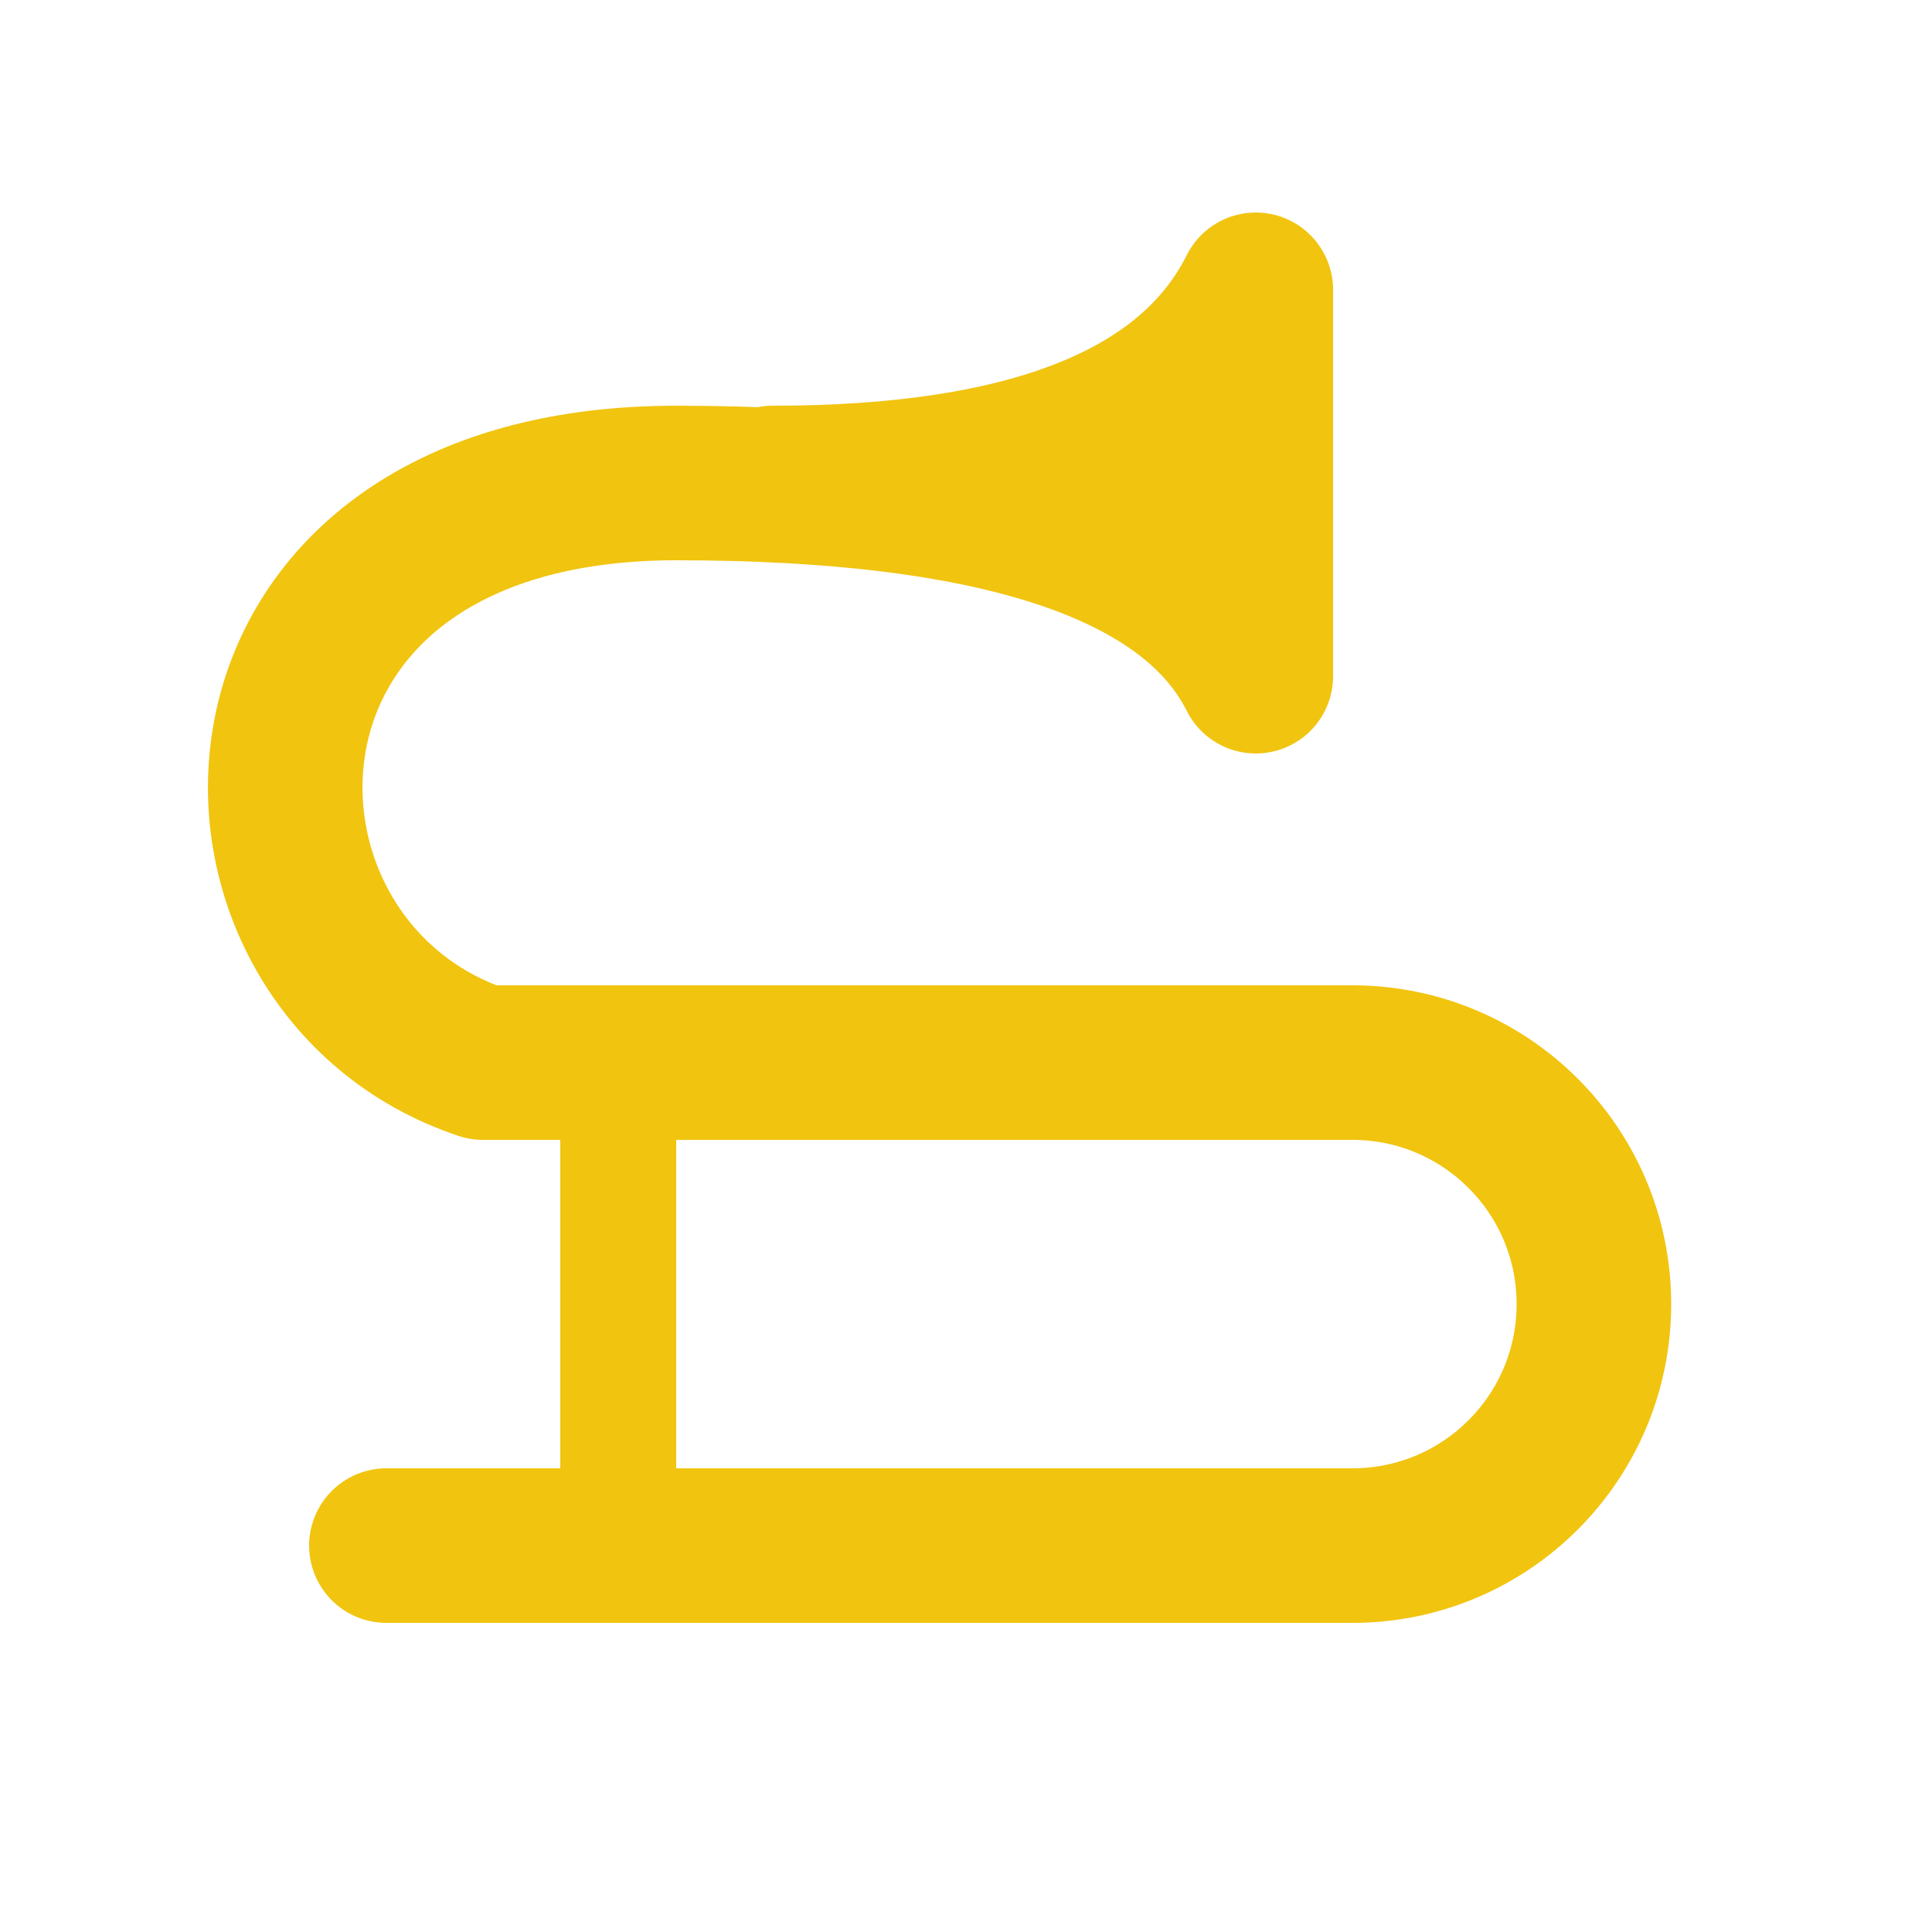
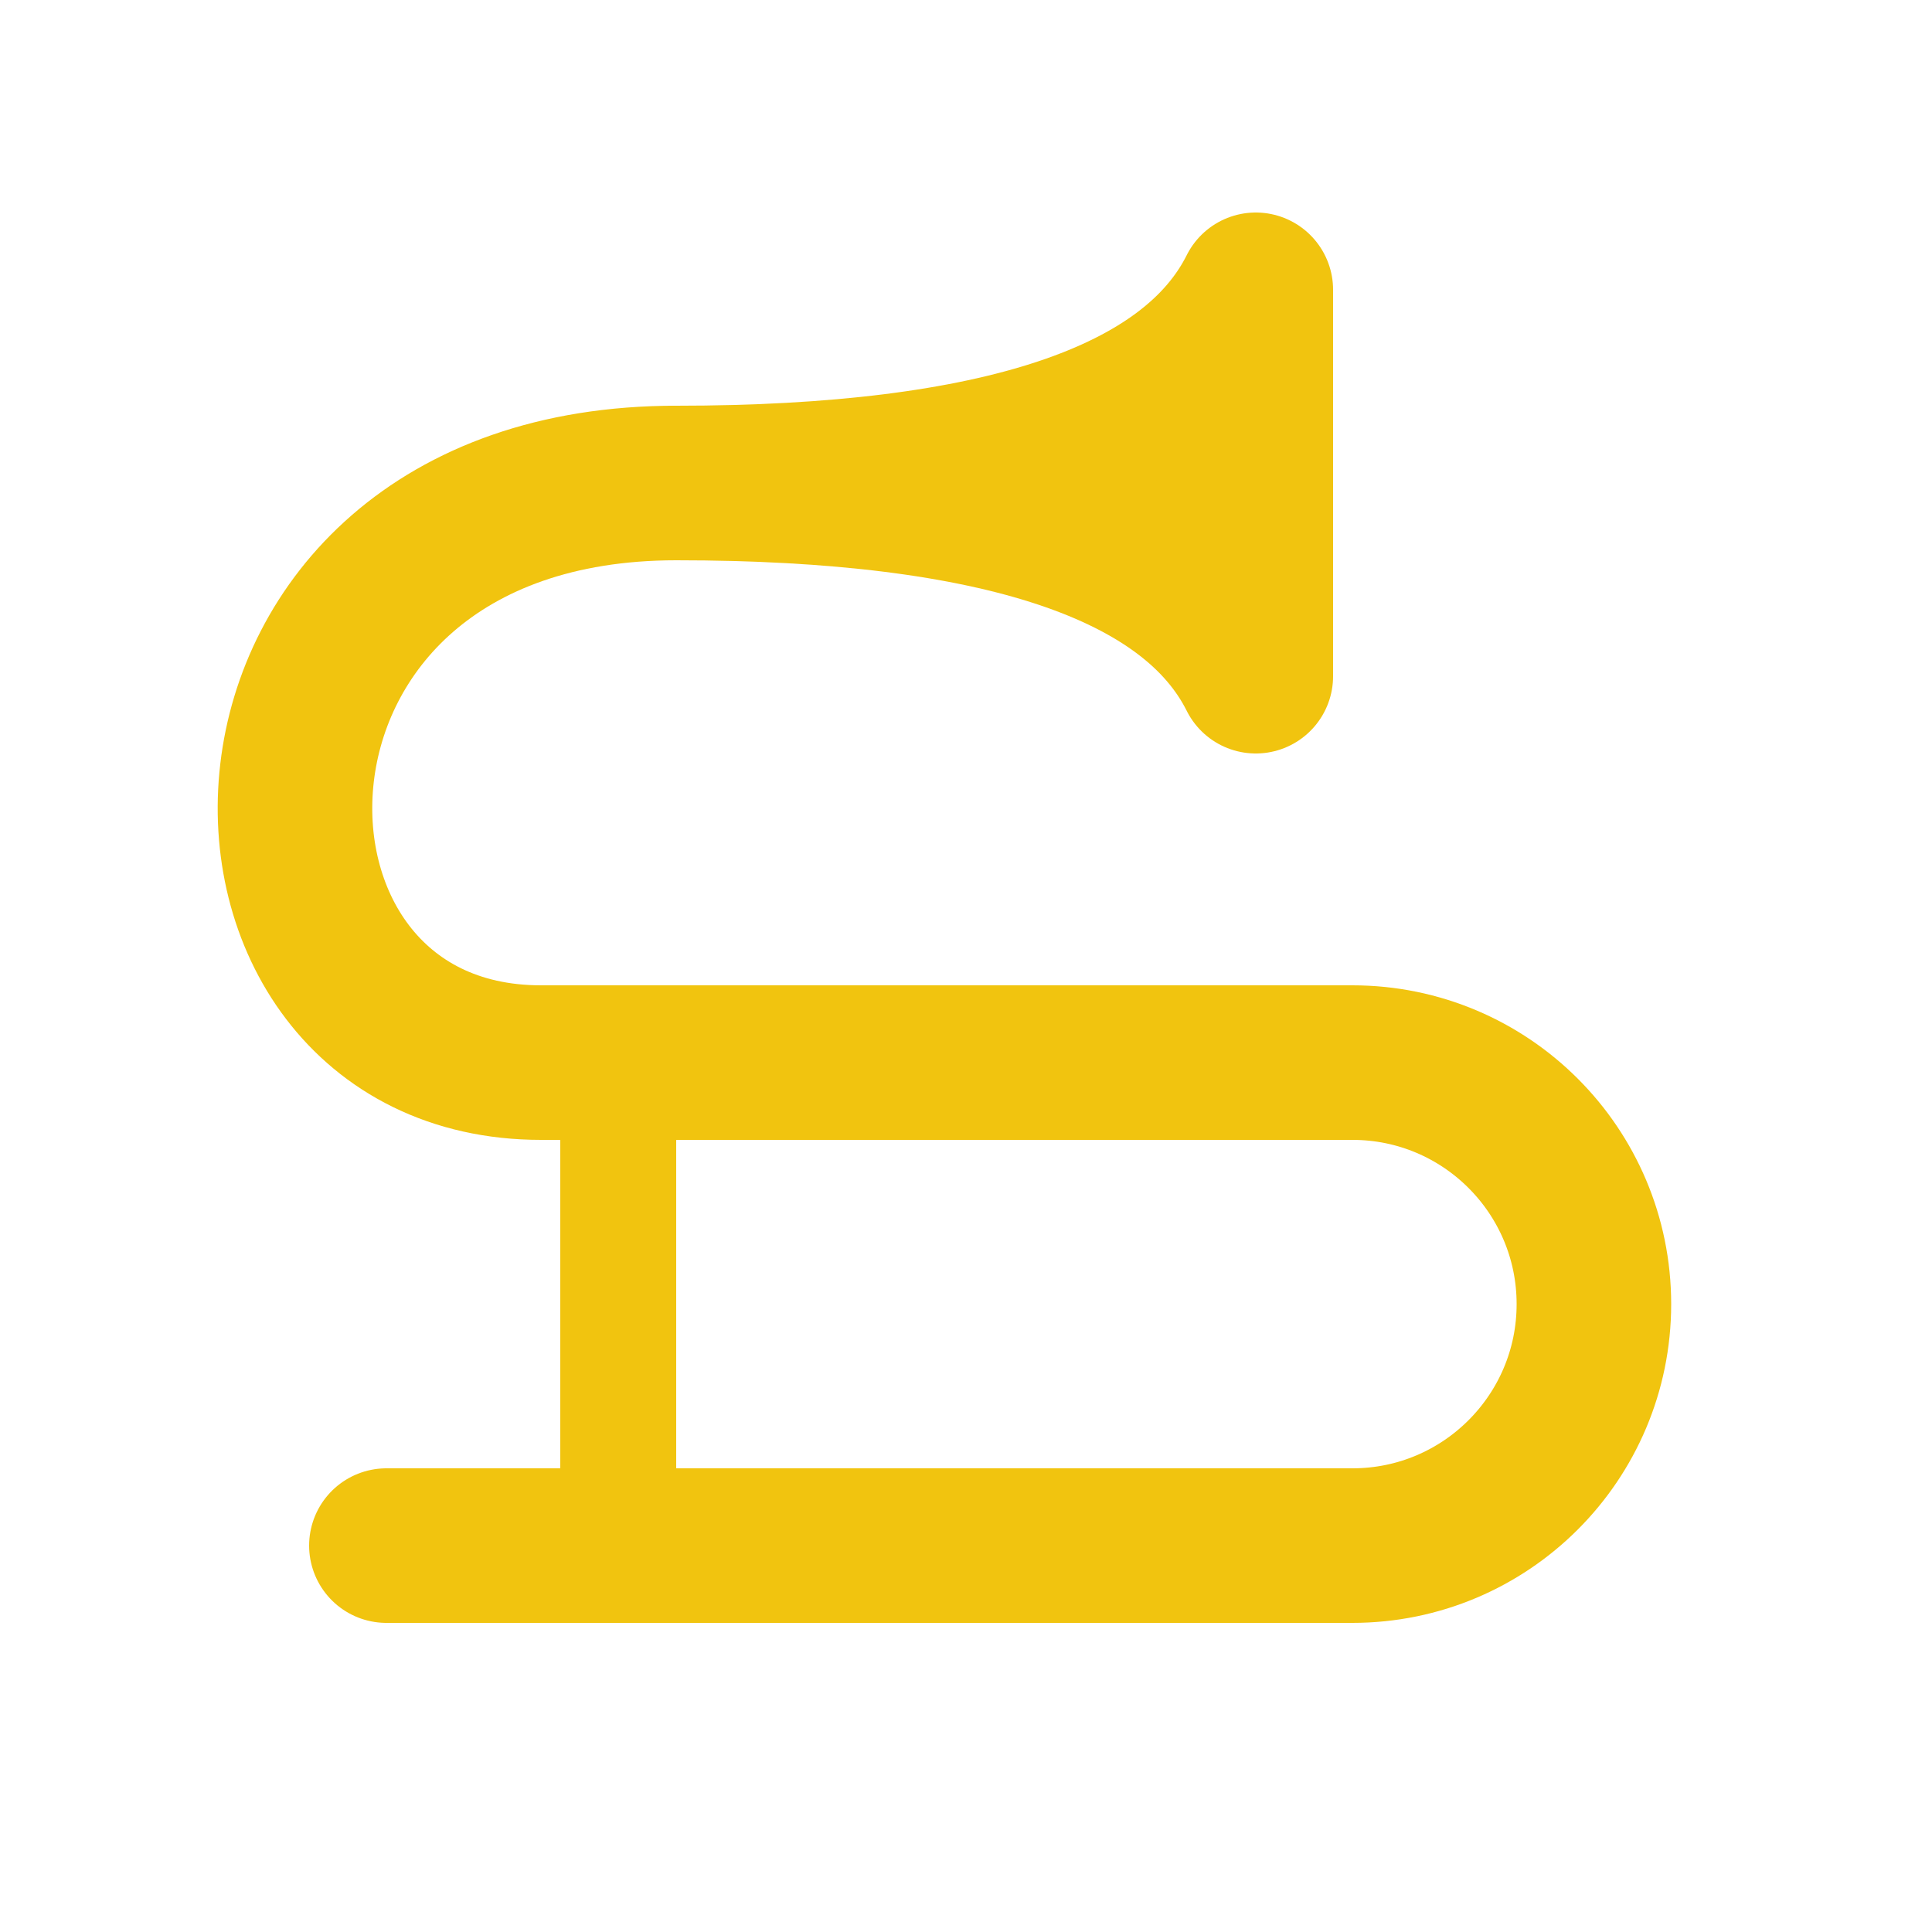
<svg xmlns="http://www.w3.org/2000/svg" viewBox="0 0 100 100">
  <g stroke="#F1C40F" stroke-width="8" stroke-linecap="round" stroke-linejoin="round" fill="none">
-     <path d="M 20 80 L 70 80 A 10 10 0 0 0 70 55 L 25 55 C 10 50, 10 25, 35 25" />
+     <path d="M 20 80 L 70 80 A 10 10 0 0 0 70 55 L 28 55 C 10 55, 10 25, 35 25" />
    <line x1="32" y1="80" x2="32" y2="55" stroke-width="6" />
-     <path d="M 35 25 Q 60 25 65 35 L 65 15 Q 60 25 40 25" fill="#F1C40F" />
+     <path d="M 35 25 Q 60 25 65 35 L 65 15 Q 60 25 35 25" fill="#F1C40F" />
  </g>
</svg>
